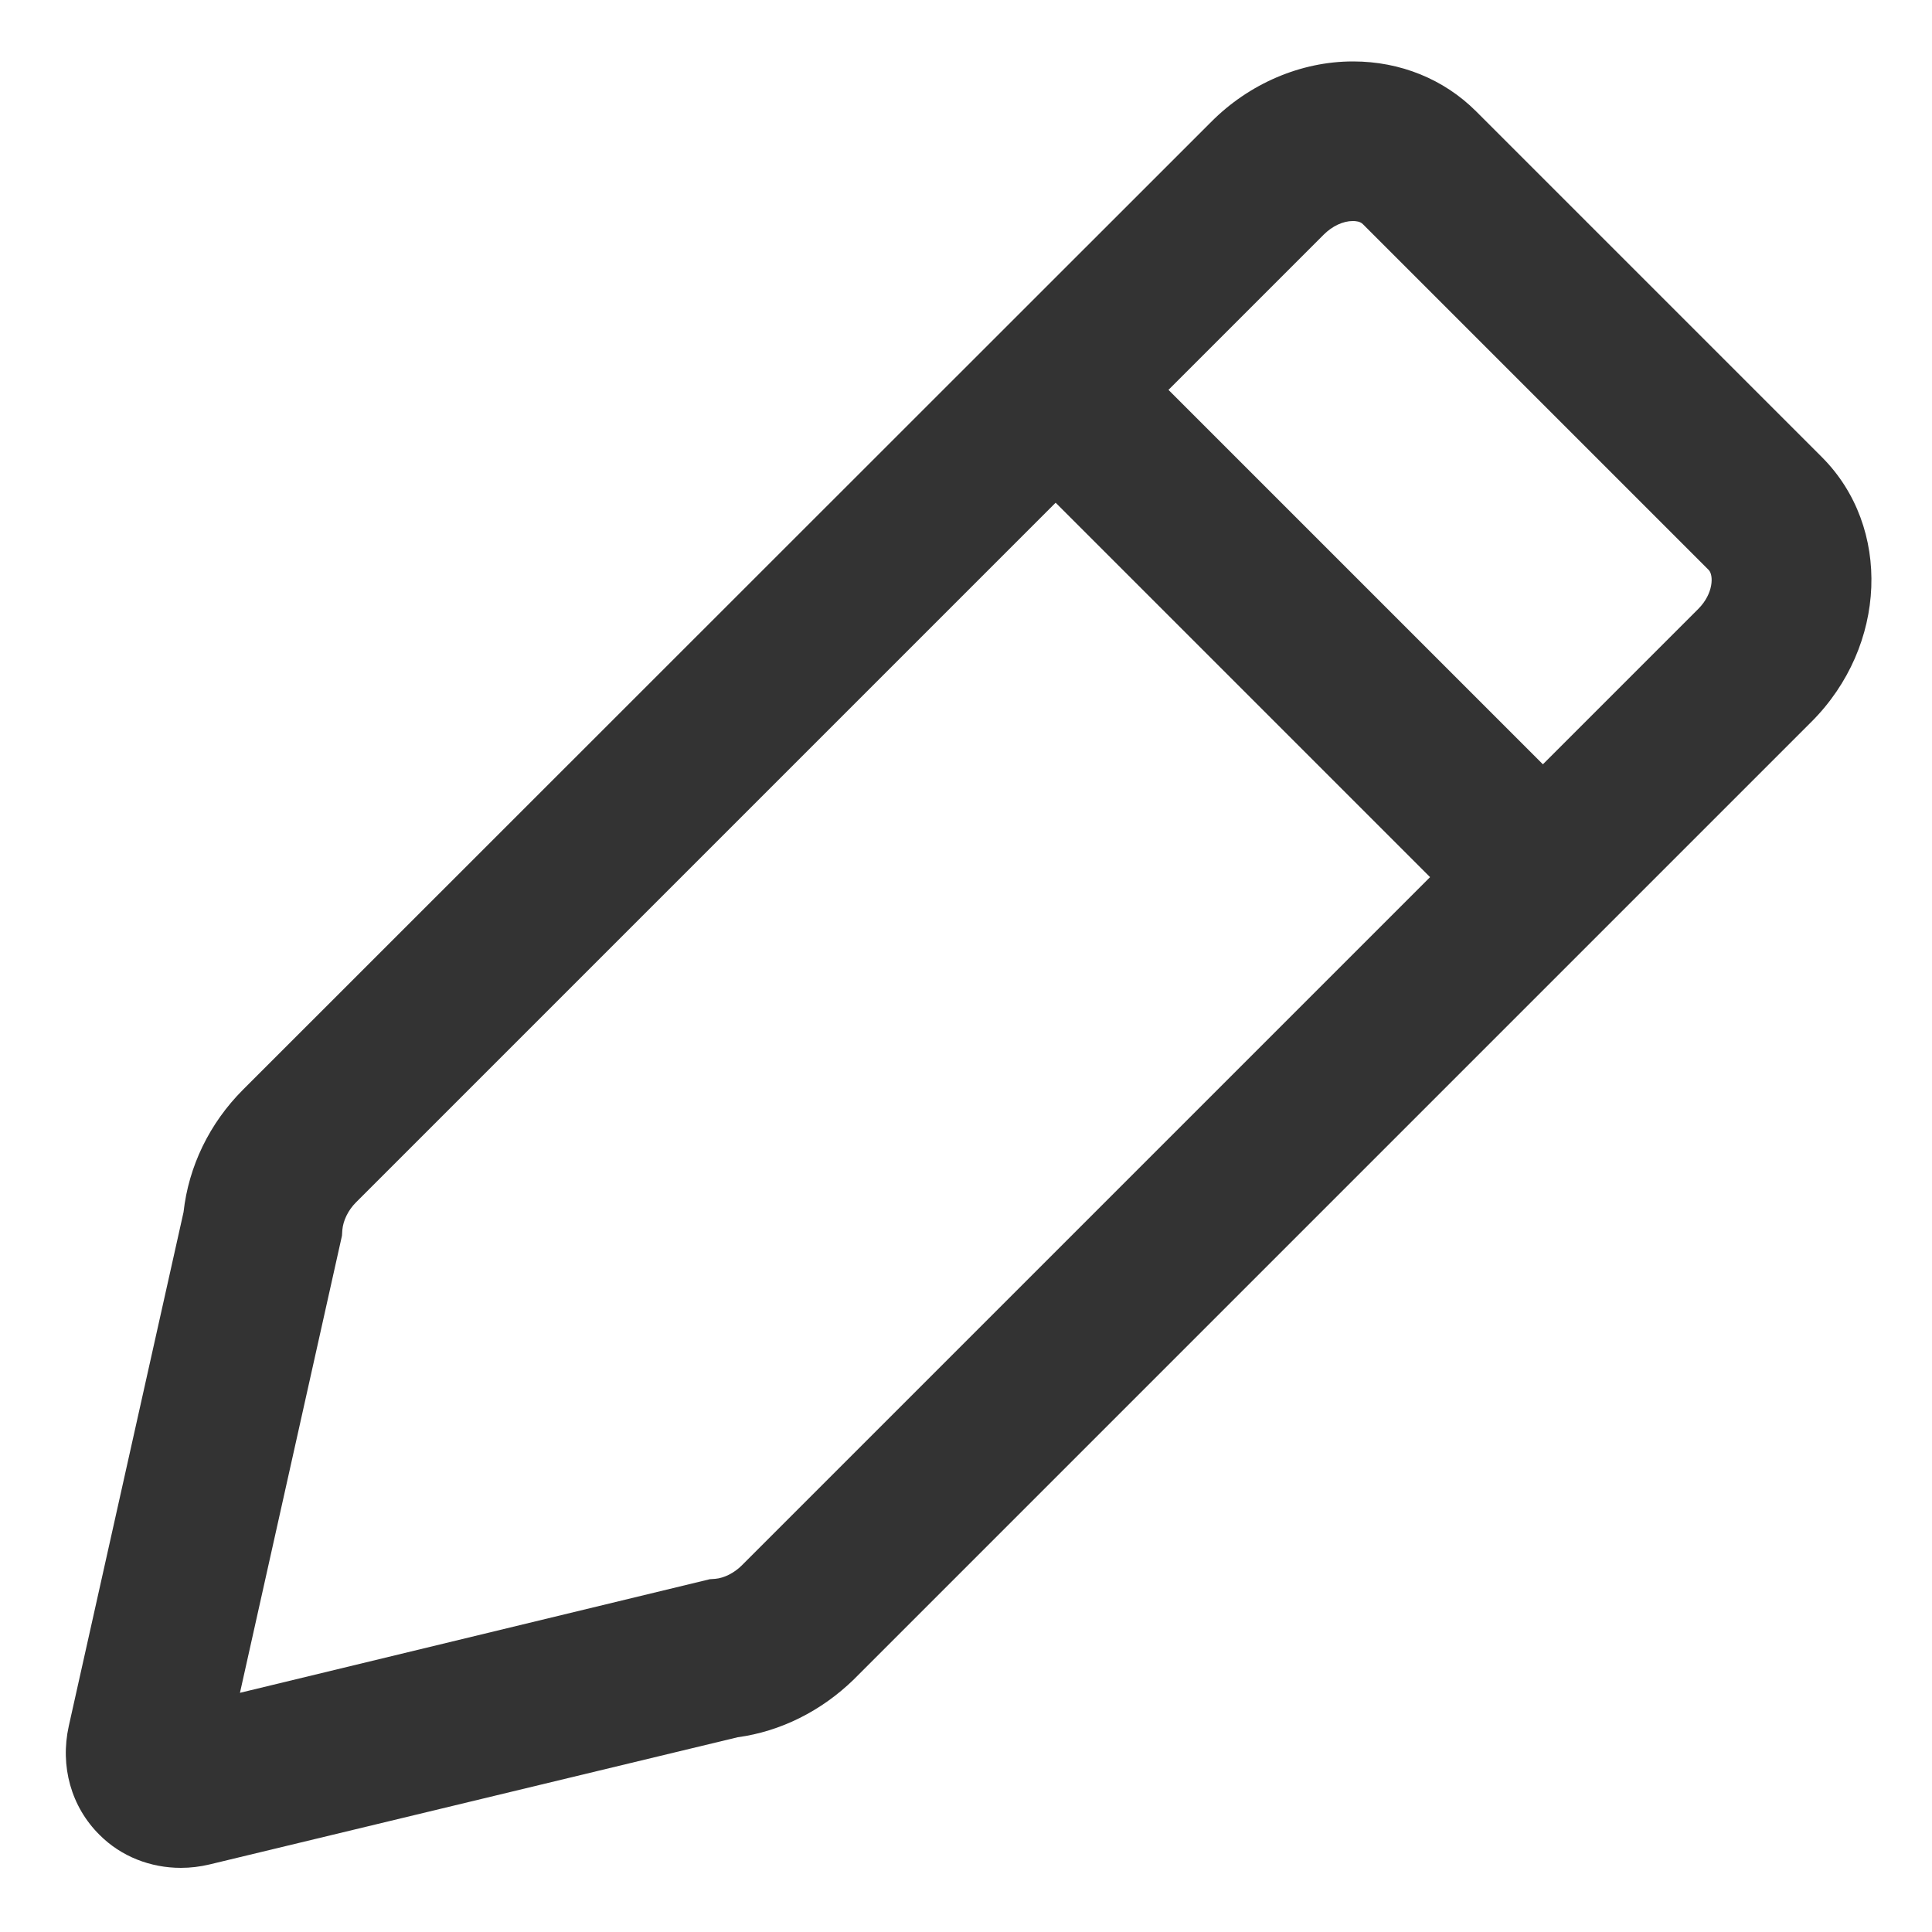
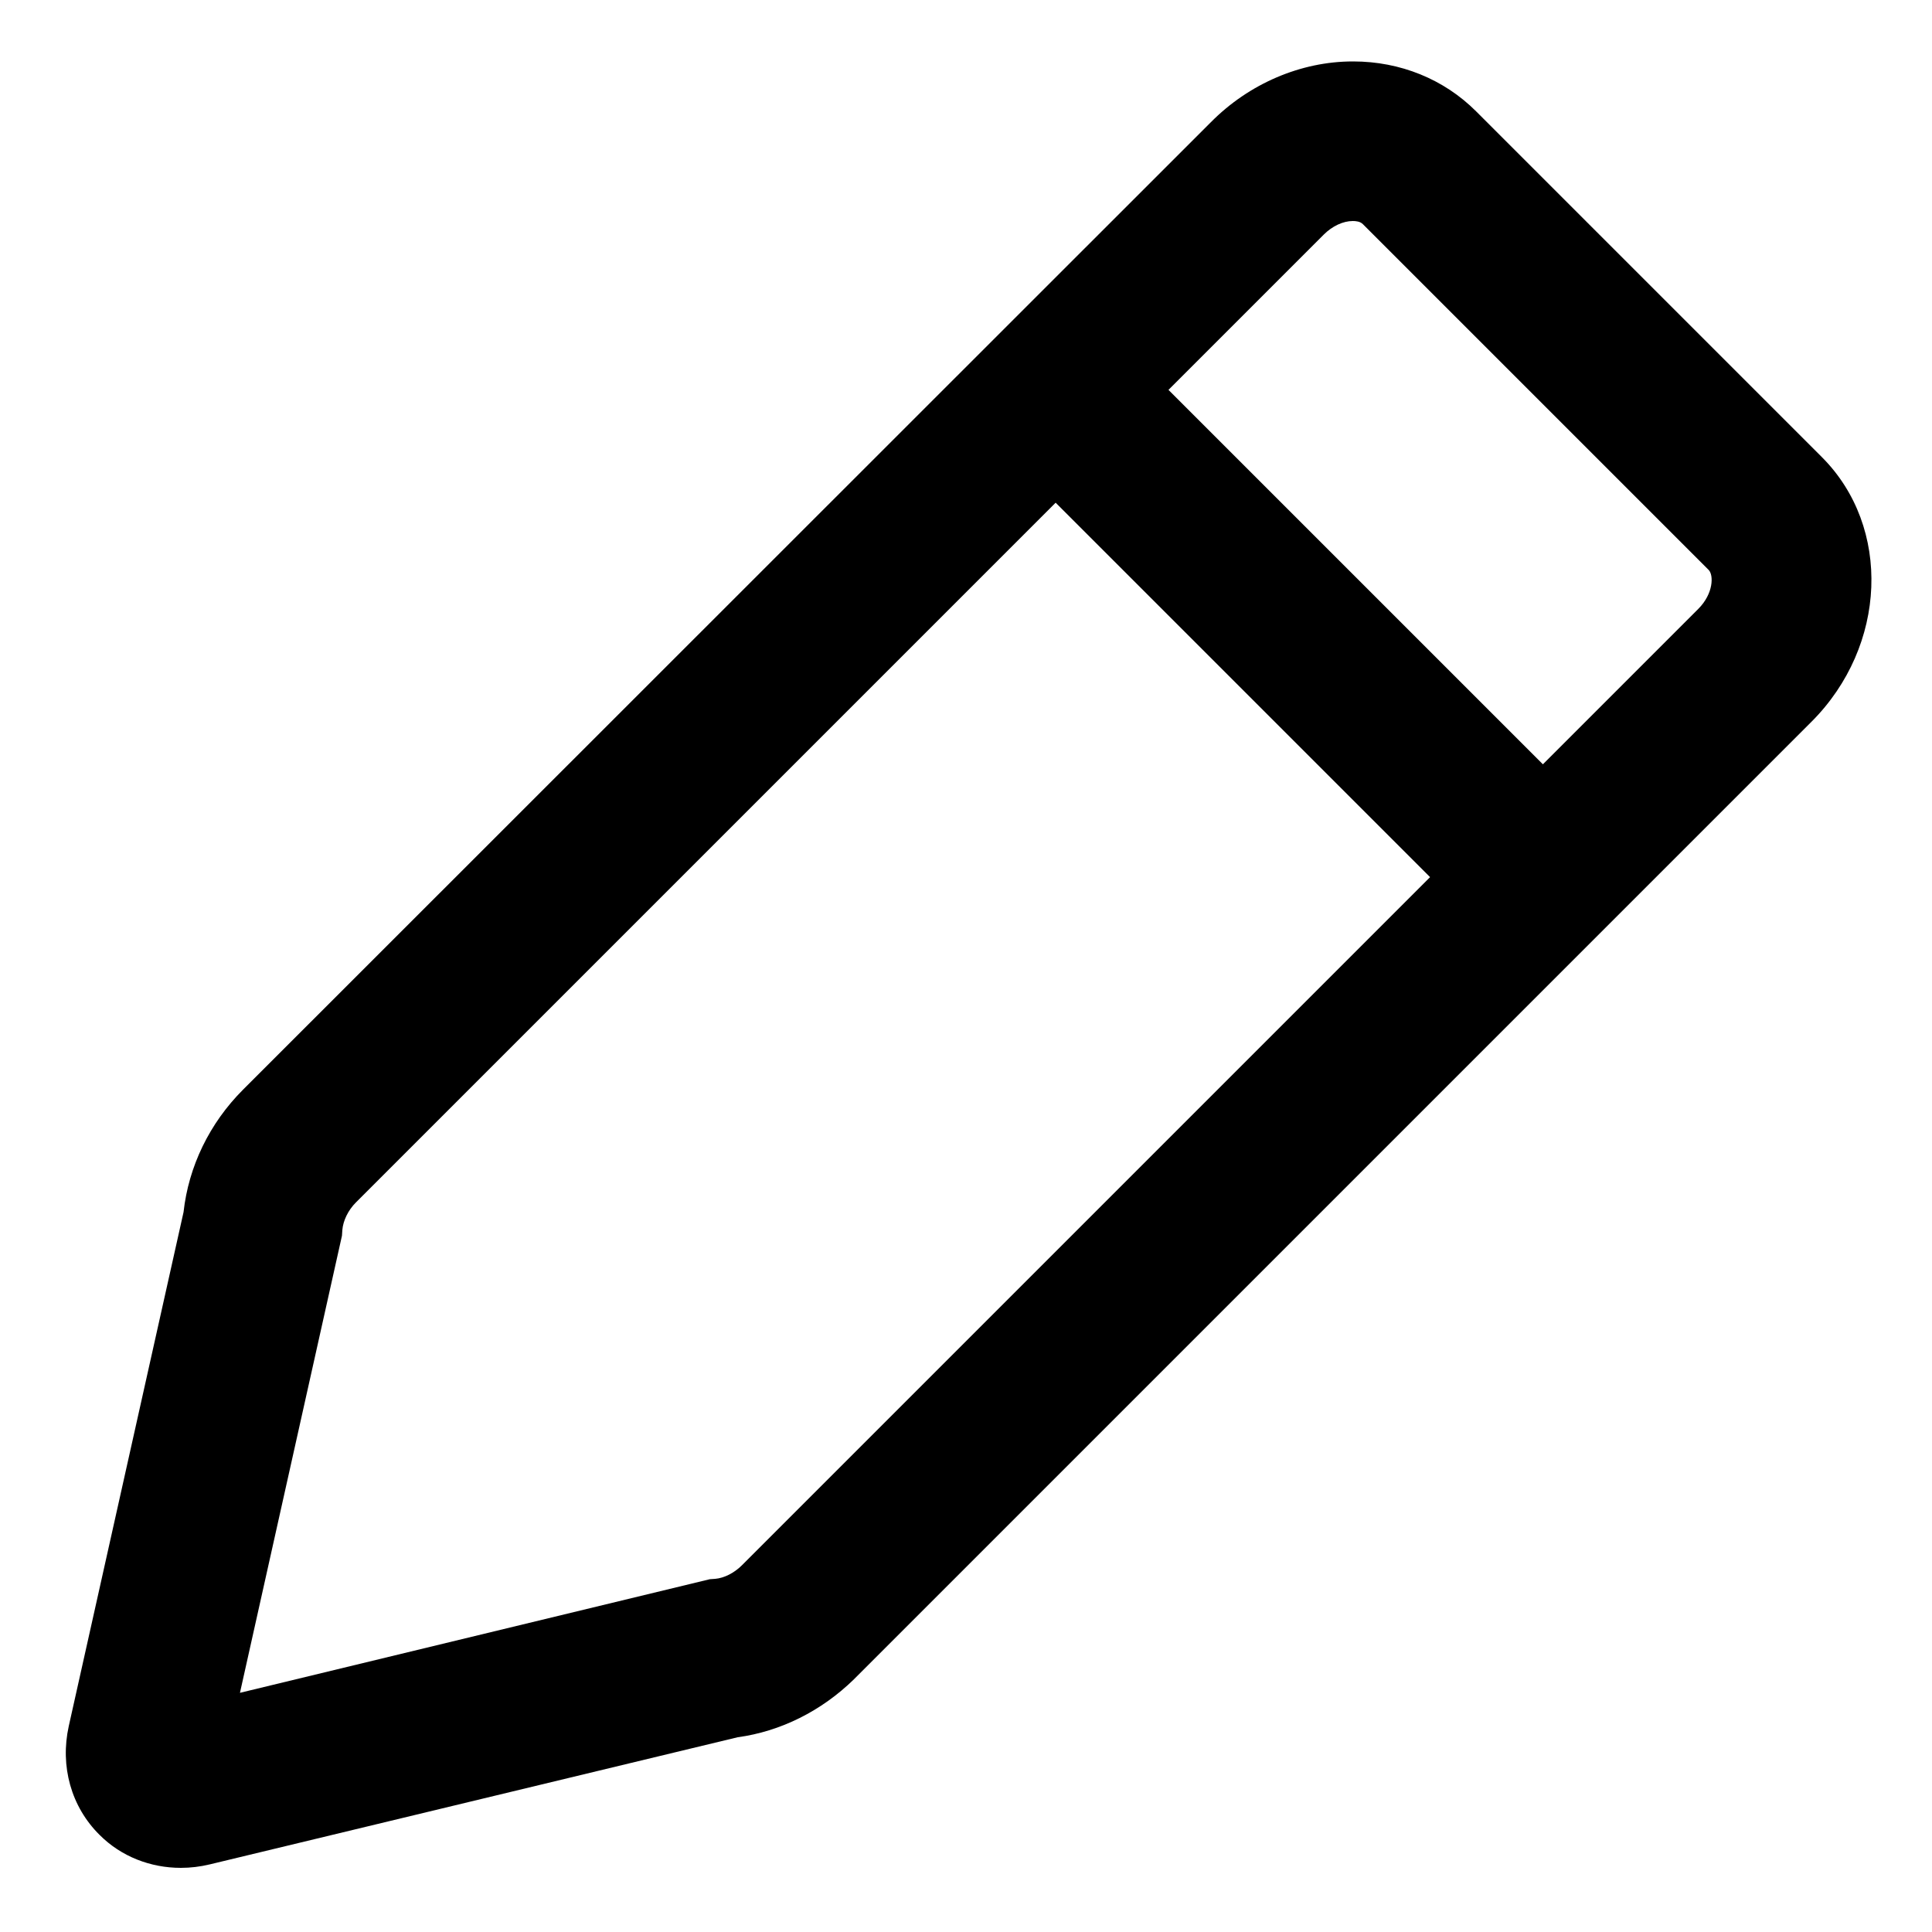
- <svg xmlns="http://www.w3.org/2000/svg" id="Layer_1" viewBox="0 0 500 500">
-   <style>.st0{fill:#333}</style>
-   <path class="st0" d="M471.5 118.3L382 28.8c-8.3-8.3-19.6-12.9-31.8-12.9h-.1c-13.5 0-26.9 5.8-36.7 15.7L62.9 282c-8.7 8.7-14.1 19.9-15.4 31.7l-29.7 133c-2.3 10.4.6 20.9 8 28.2 5.6 5.6 13.2 8.5 21 8.5 2.5 0 5-.3 7.5-.9l136.6-32.9c11.1-1.5 21.7-6.8 30.1-15l247.8-247.8c19.6-19.6 20.8-50.4 2.7-68.5zM192 405.1c-2 2-4.6 3.3-6.9 3.5l-1.4.1-121.6 29.4 26.4-118.3.1-1.5c.2-2.4 1.5-5.1 3.5-7.1l181.1-181.1 96.9 96.9L192 405.1zm247.5-247.5l-40.2 40.2-96.9-96.9 40.2-40.2c2.2-2.2 5-3.5 7.5-3.5.8 0 1.9.1 2.6.8l89.5 89.5c1.3 1.3 1.3 6.1-2.7 10.1z" />
+ <svg xmlns="http://www.w3.org/2000/svg" viewBox="0 0 500 500">
+   <path d="M471.5 118.3L382 28.8c-8.3-8.3-19.6-12.9-31.8-12.9h-.1c-13.5 0-26.9 5.8-36.7 15.7L62.9 282c-8.7 8.7-14.1 19.9-15.4 31.7l-29.7 133c-2.3 10.4.6 20.9 8 28.2 5.6 5.6 13.2 8.5 21 8.5 2.5 0 5-.3 7.5-.9l136.6-32.9c11.1-1.5 21.7-6.8 30.1-15l247.8-247.8c19.6-19.6 20.8-50.4 2.7-68.5zM192 405.1c-2 2-4.6 3.3-6.9 3.5l-1.4.1-121.6 29.4 26.4-118.3.1-1.5c.2-2.4 1.5-5.1 3.5-7.1l181.1-181.1 96.9 96.9L192 405.1zm247.5-247.5l-40.2 40.2-96.9-96.9 40.2-40.2c2.2-2.2 5-3.5 7.5-3.5.8 0 1.9.1 2.6.8l89.5 89.5c1.3 1.3 1.3 6.1-2.7 10.1z" />
</svg>
